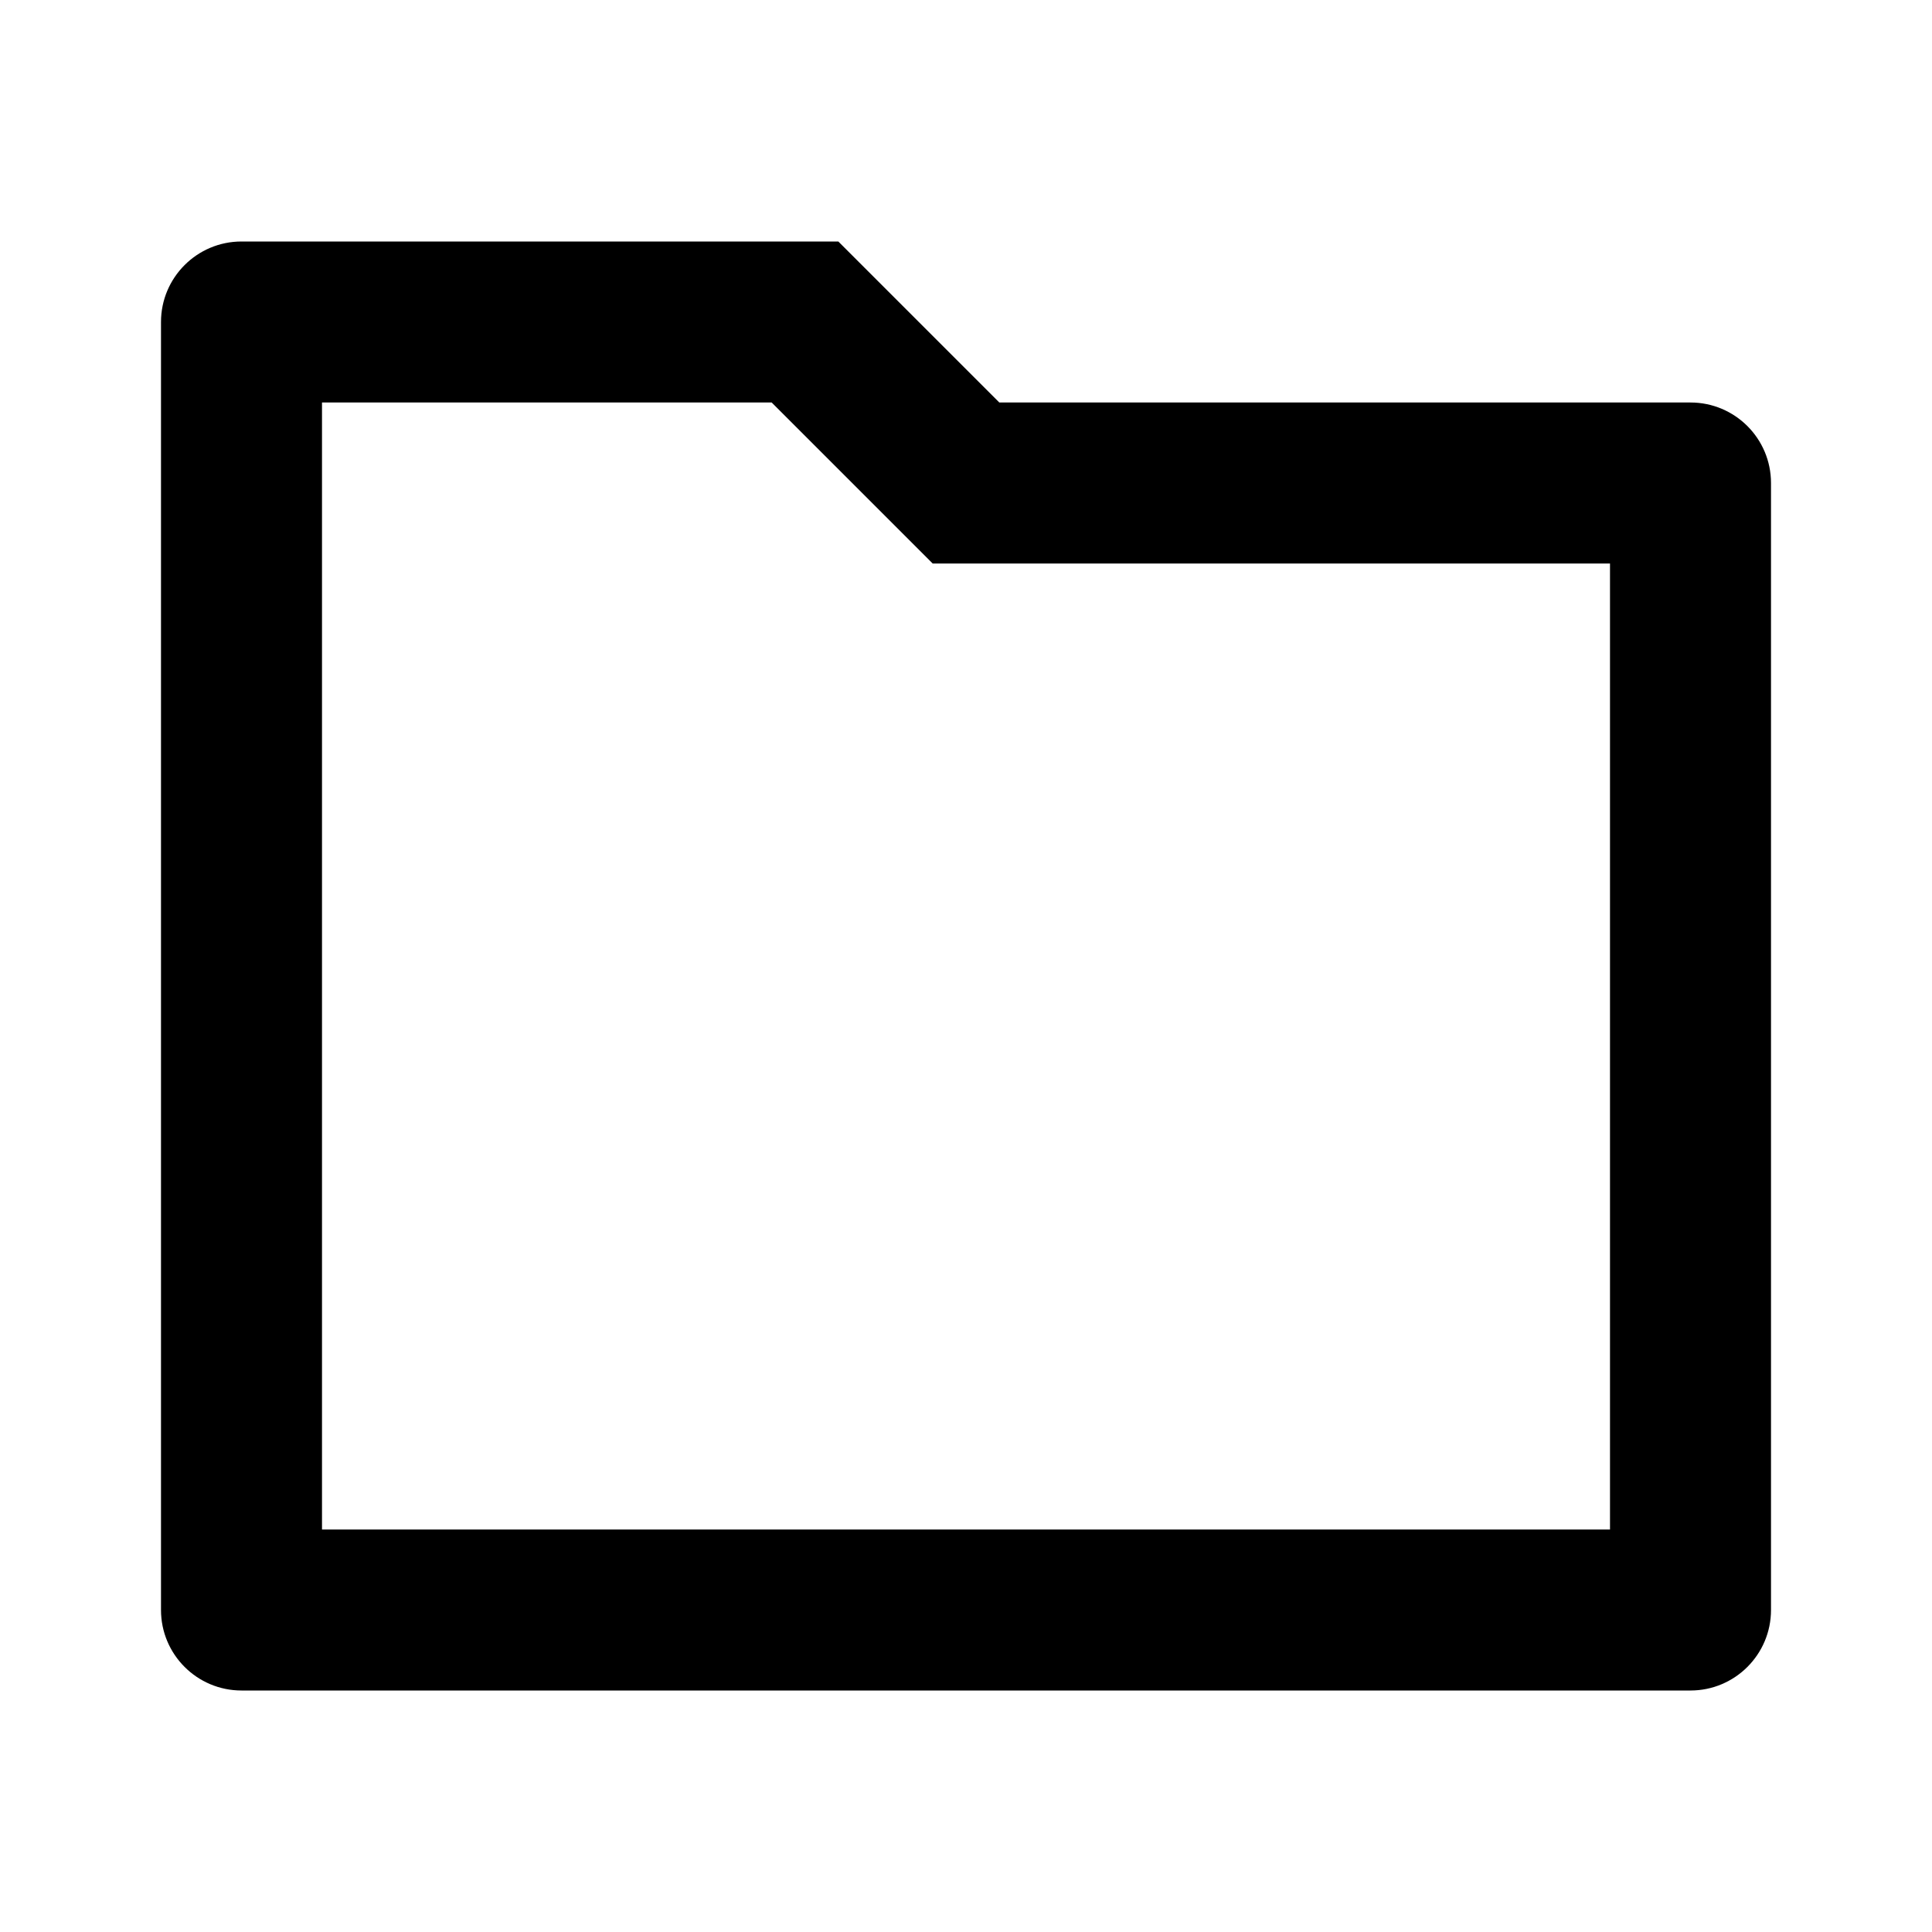
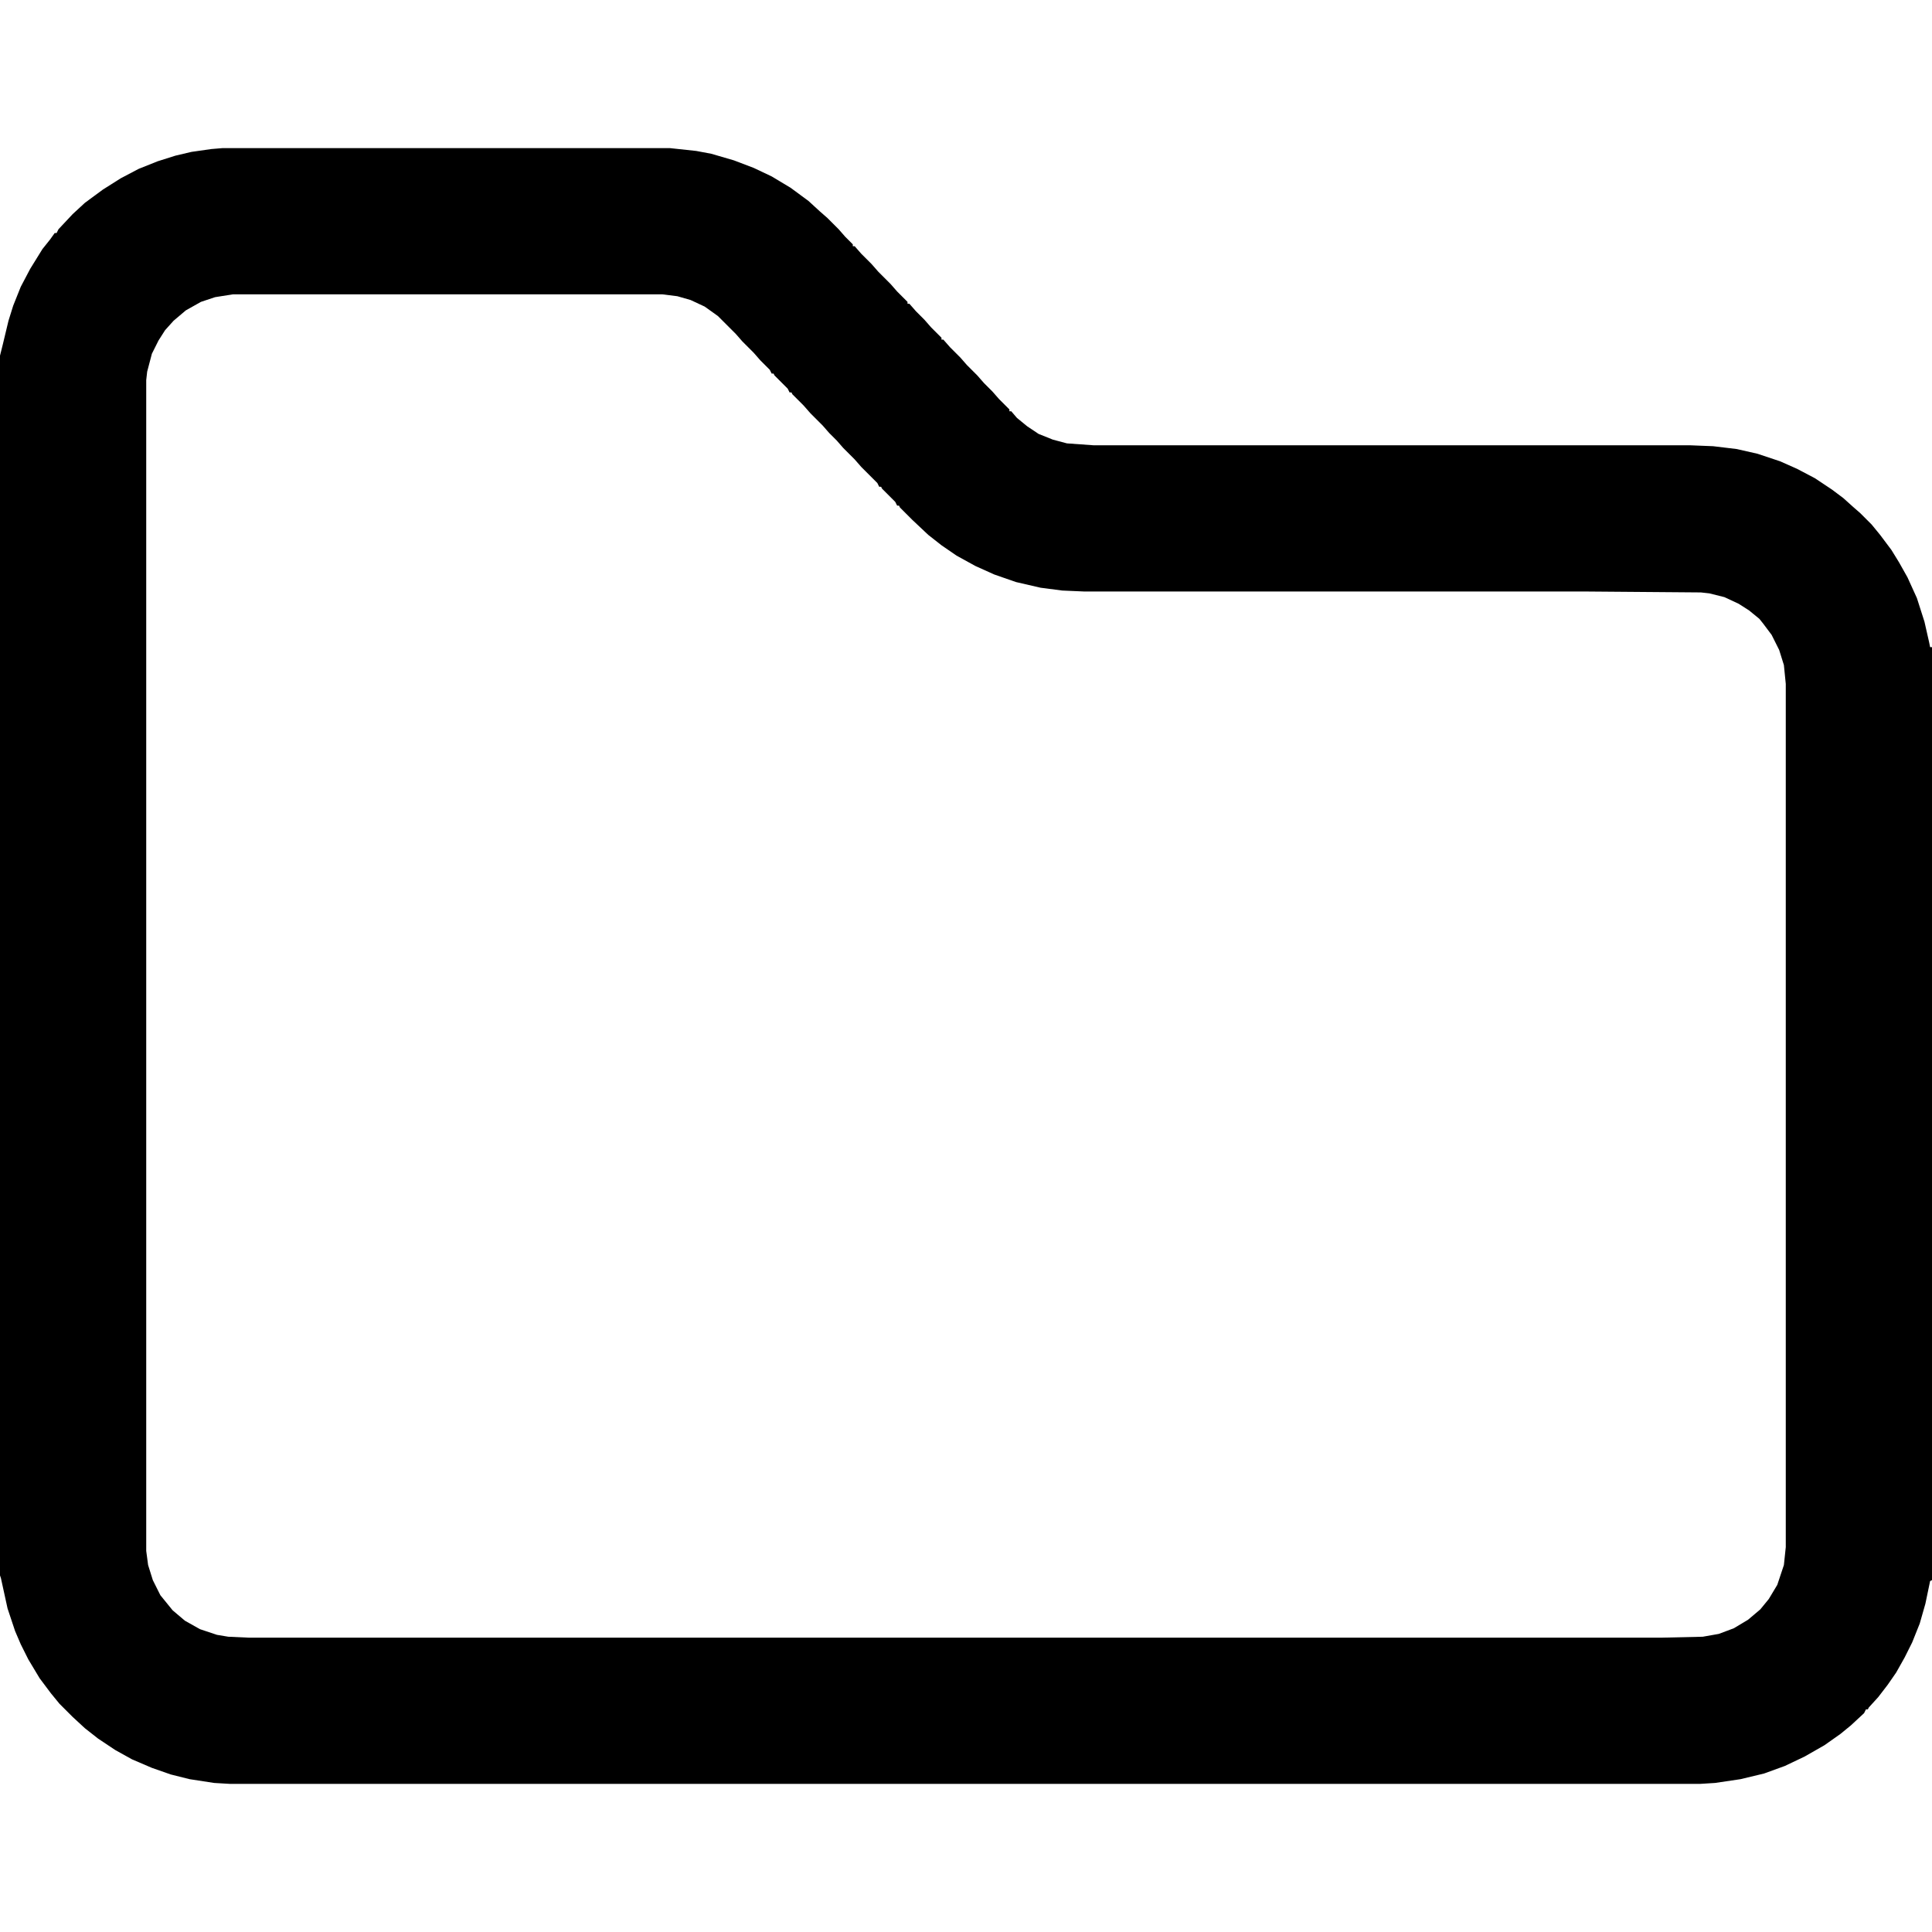
- <svg xmlns="http://www.w3.org/2000/svg" viewBox="0 0 24 24" fill="currentColor">
-   <path d="M4 5V19H20V7H11.586L9.586 5H4ZM12.414 5H21C21.552 5 22 5.448 22 6V20C22 20.552 21.552 21 21 21H3C2.448 21 2 20.552 2 20V4C2 3.448 2.448 3 3 3H10.414L12.414 5Z" />
+ <svg xmlns="http://www.w3.org/2000/svg" version="1.1" viewBox="0 0 2048 2048" width="1280" height="1280">
+   <path transform="translate(236,157)" d="m0 0h474l28 3 16 3 24 7 21 8 19 9 20 12 19 14 12 11 8 7 12 12 7 8 8 8v2h2l7 8 11 11 7 8 13 13 7 8 11 11v2h2l7 8 9 9 7 8 11 11v2h2l7 8 11 11 7 8 11 11 7 8 9 9 7 8 11 11v2h2l6 7 11 9 12 8 15 6 15 4 28 2h632l25 1 25 3 22 5 24 8 18 8 19 10 18 12 12 9 10 9 8 7 12 12 9 11 12 16 8 13 9 16 10 22 8 25 5 22 1 5h2v989l-2 1-5 24-6 21-8 20-8 16-9 16-9 13-10 13-10 11-1 2h-2l-2 4-14 13-11 9-17 12-21 12-21 10-22 8-25 6-27 4-16 1h-1558l-17-1-26-4-20-5-20-7-21-9-18-10-18-12-14-11-13-12-14-14-9-11-12-16-12-20-8-16-6-14-8-24-7-32-1-3v-1293l3-12 6-25 5-16 8-20 10-19 13-21 8-10 5-7h2l2-4 15-16 13-12 19-14 19-12 19-10 20-8 19-6 17-4 21-3zm11 155-19 3-15 5-16 9-13 11-9 10-7 11-7 14-5 19-1 9v1241l2 15 5 16 8 16 13 16 13 11 16 9 18 6 12 2 22 1h1497l44-1 17-3 16-6 15-9 13-11 9-11 9-15 7-21 2-19v-915l-2-20-5-16-8-16-9-12-4-5-11-9-11-7-15-7-16-4-9-1-124-1h-530l-23-1-23-3-26-6-23-8-20-9-20-11-16-11-14-11-17-16-13-13-1-2h-2l-2-4-14-14-1-2h-2l-2-4-17-17-7-8-12-12-7-8-8-8-7-8-13-13-7-8-12-12-1-2h-2l-2-4-14-14-1-2h-2l-2-4-10-10-7-8-12-12-7-8-19-19-14-10-15-7-14-4-16-2z" />
</svg>
